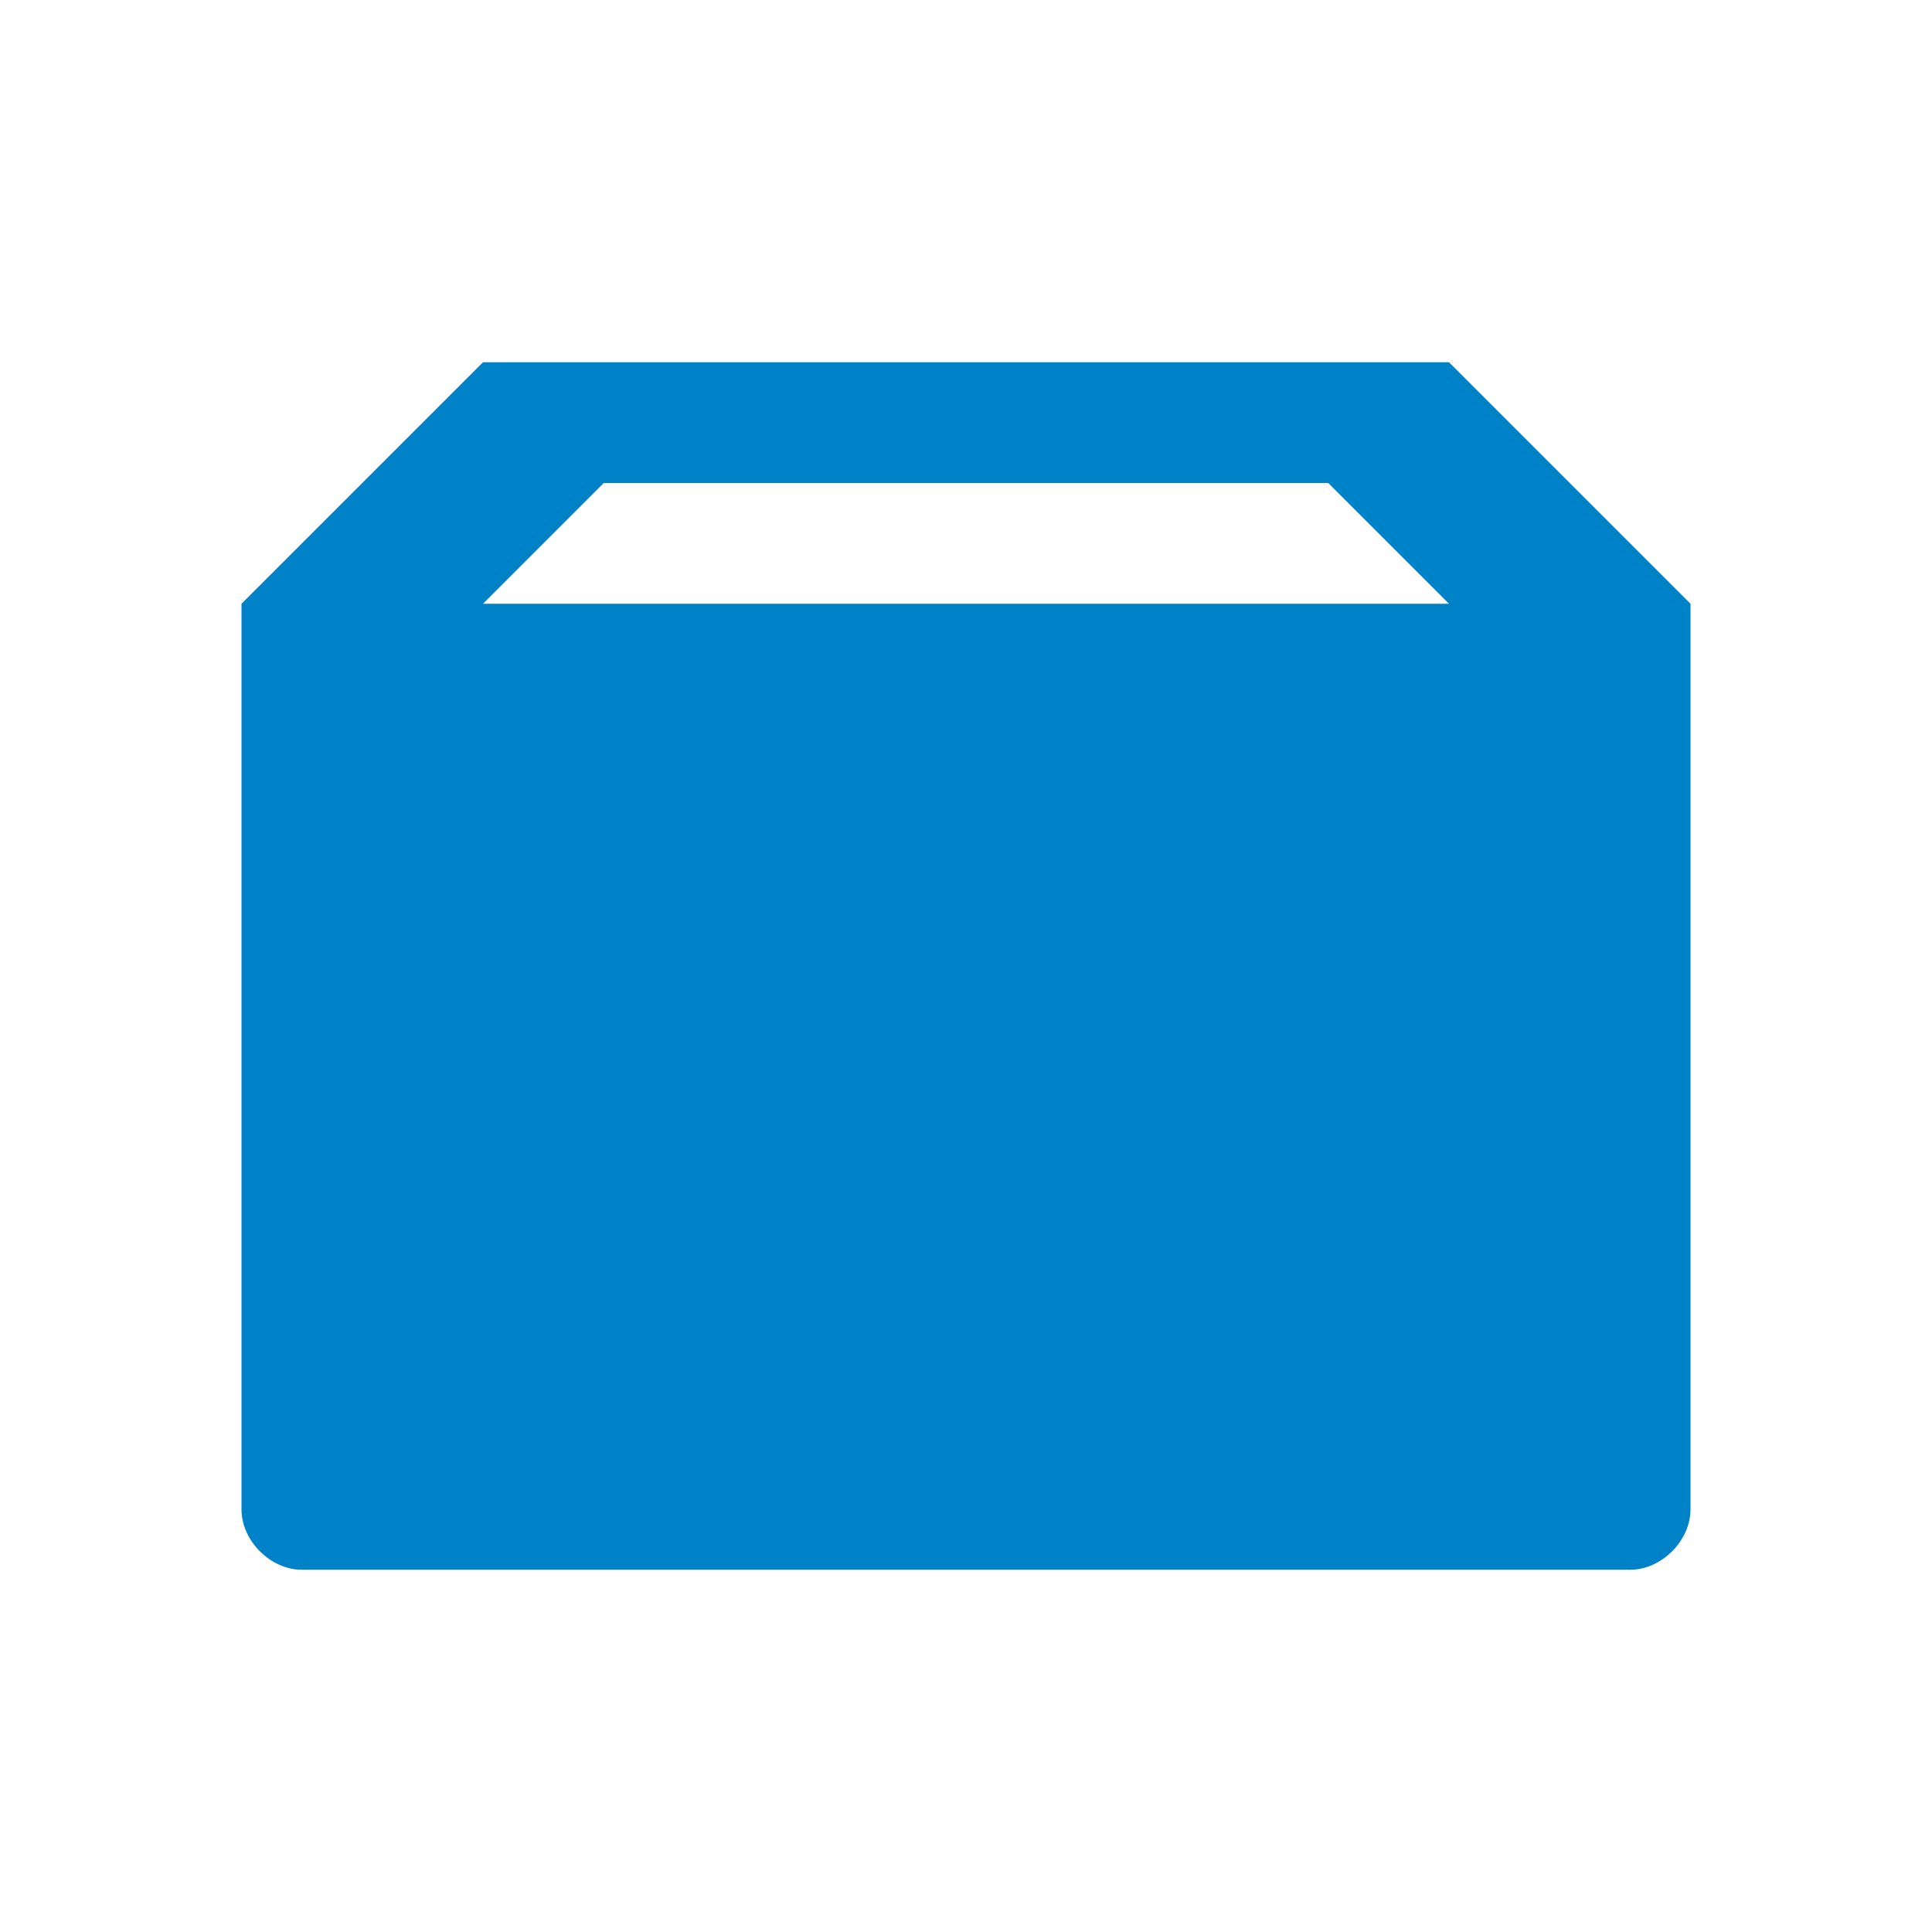
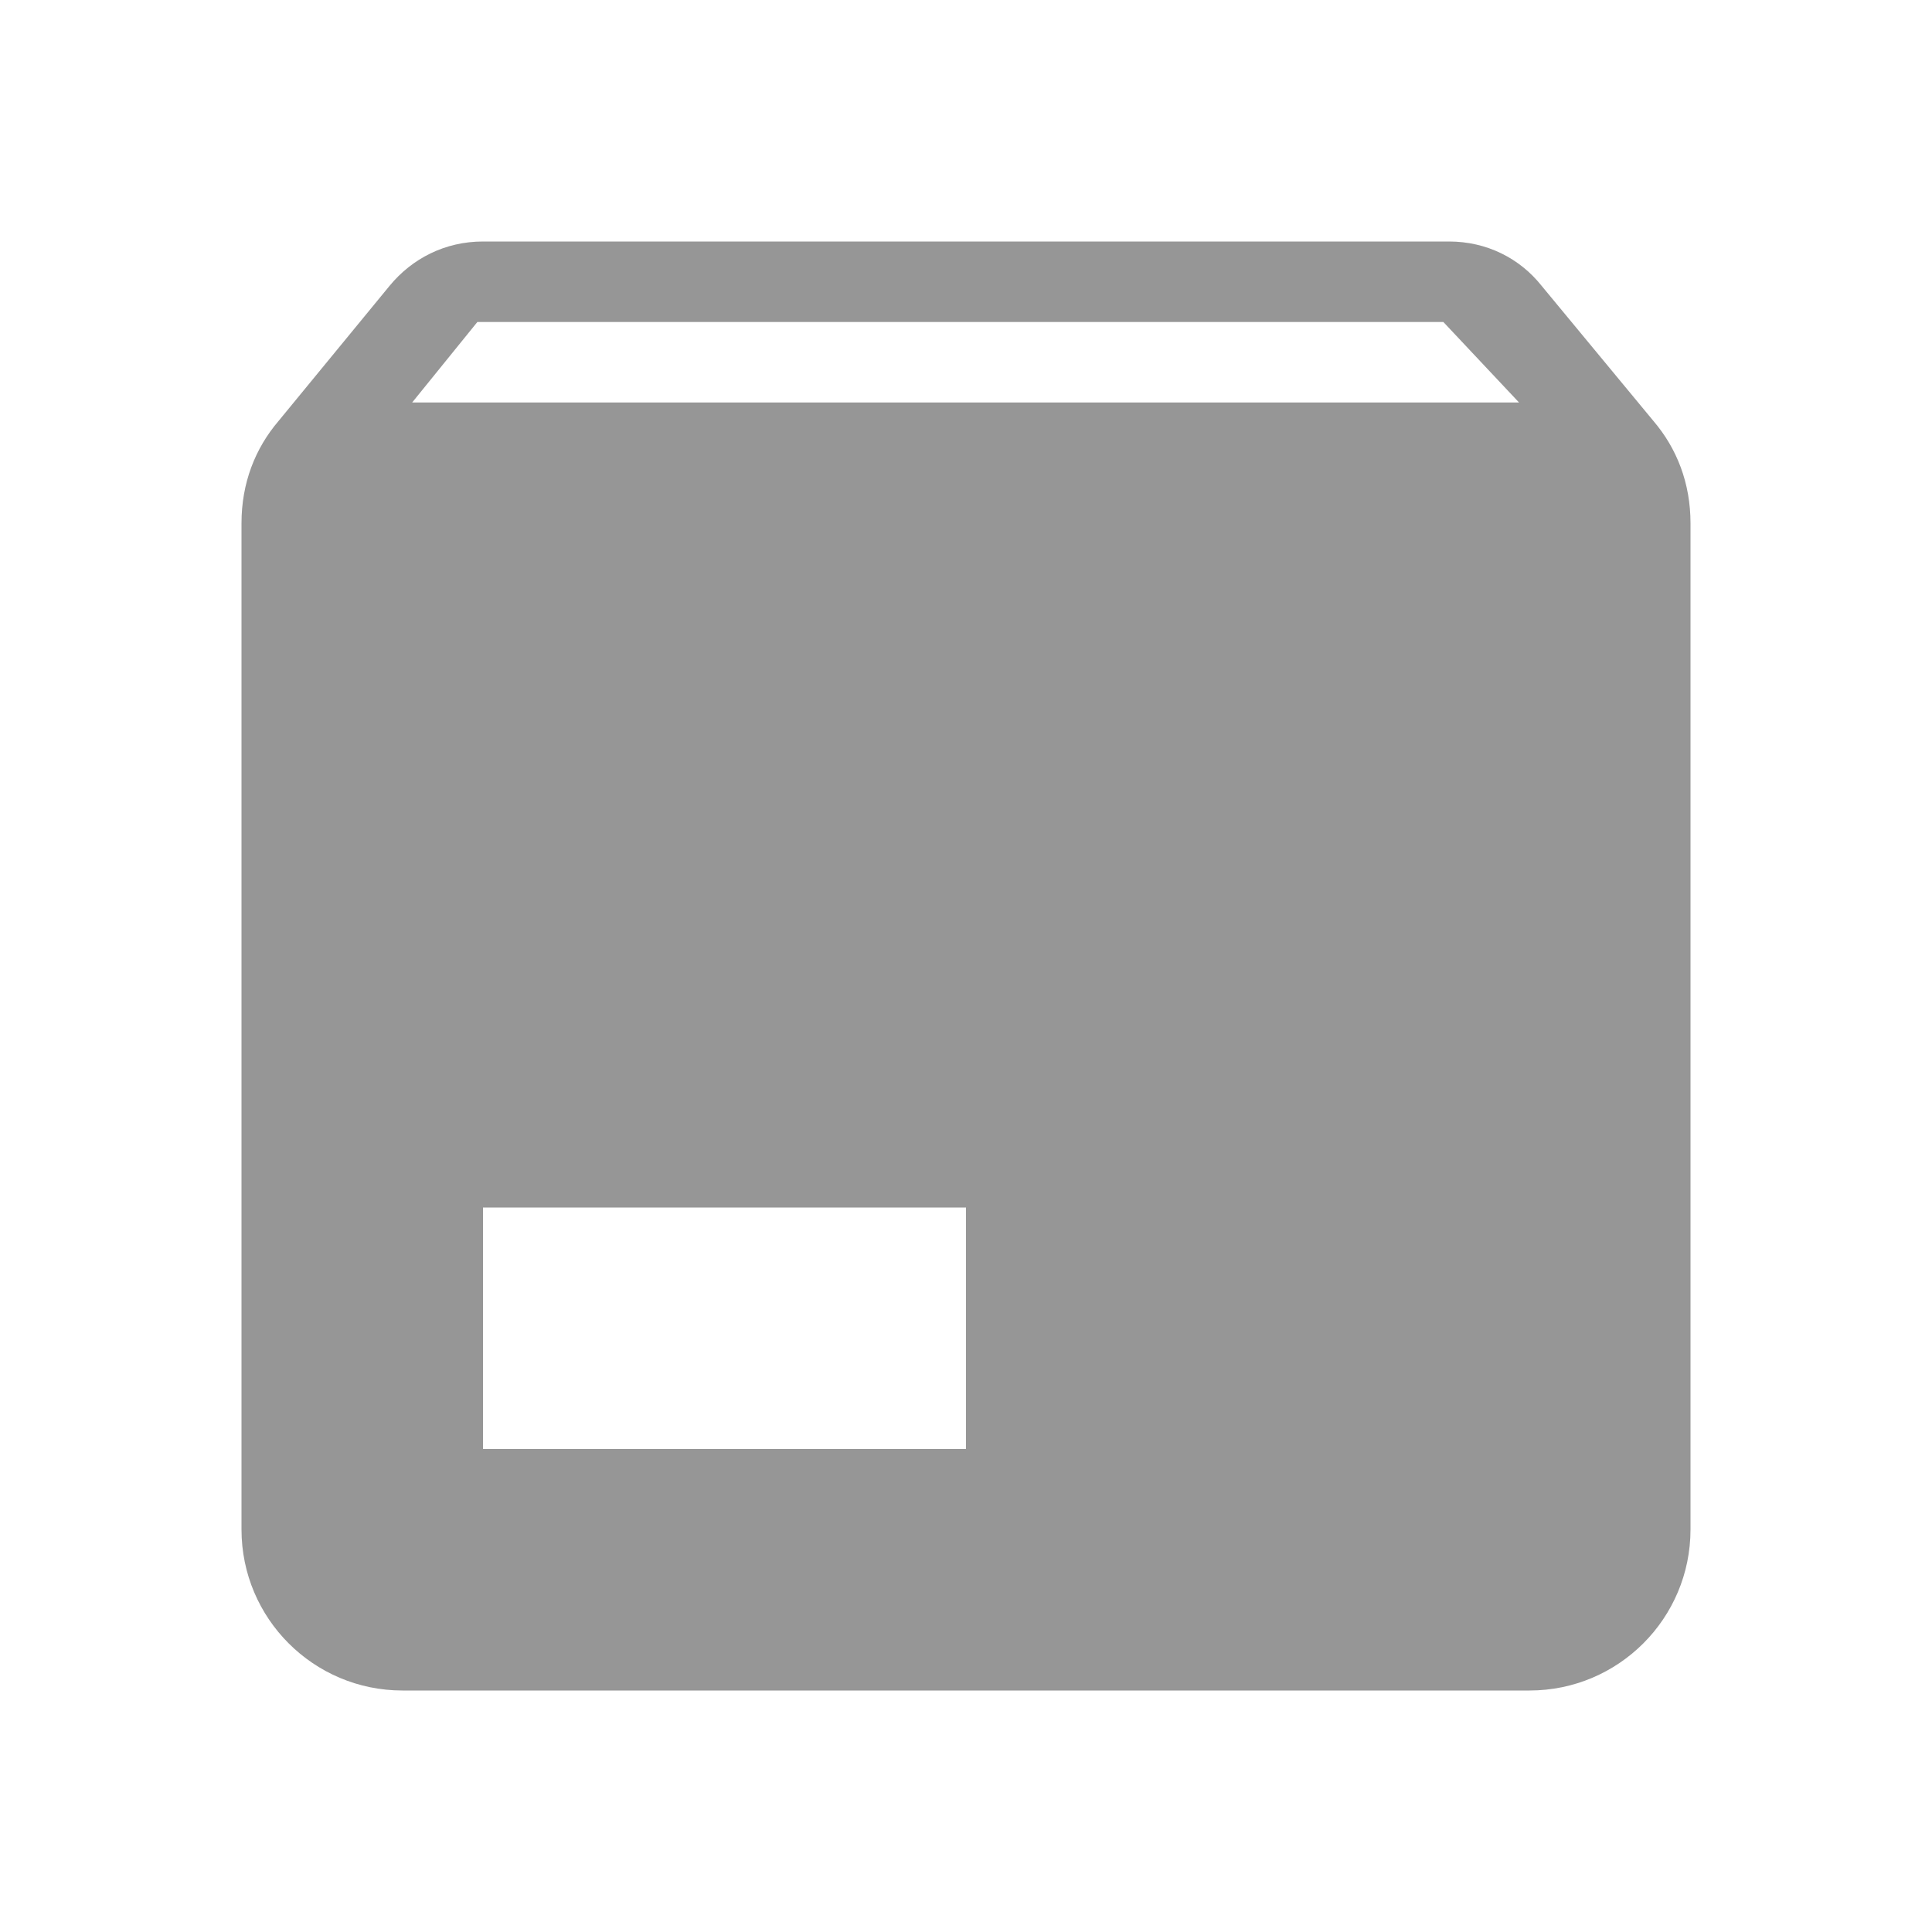
- <svg xmlns="http://www.w3.org/2000/svg" width="16" height="16" version="1.1" viewBox="0 0 16 16">
-   <path d="m4 3-2 2v7.5c0 0.26 0.24 0.5 0.5 0.5h11c0.26 0 0.5-0.24 0.5-0.5v-7.5l-2-2zm1 1h6l1 1h-8z" fill="#0082c9" />
+ <svg xmlns="http://www.w3.org/2000/svg" viewBox="0 0 24 24" width="24" height="24">
+   <path fill="#969696" d="M5.12,5H18.87L17.93,4H5.93L5.12,5M20.54,5.23C20.83,5.57 21,6 21,6.5V19A2,2 0 0,1 19,21H5A2,2 0 0,1 3,19V6.5C3,6 3.17,5.57 3.46,5.23L4.84,3.55C5.12,3.21 5.53,3 6,3H18C18.47,3 18.88,3.21 19.15,3.55L20.54,5.23M6,18H12V15H6V18Z" />
</svg>
